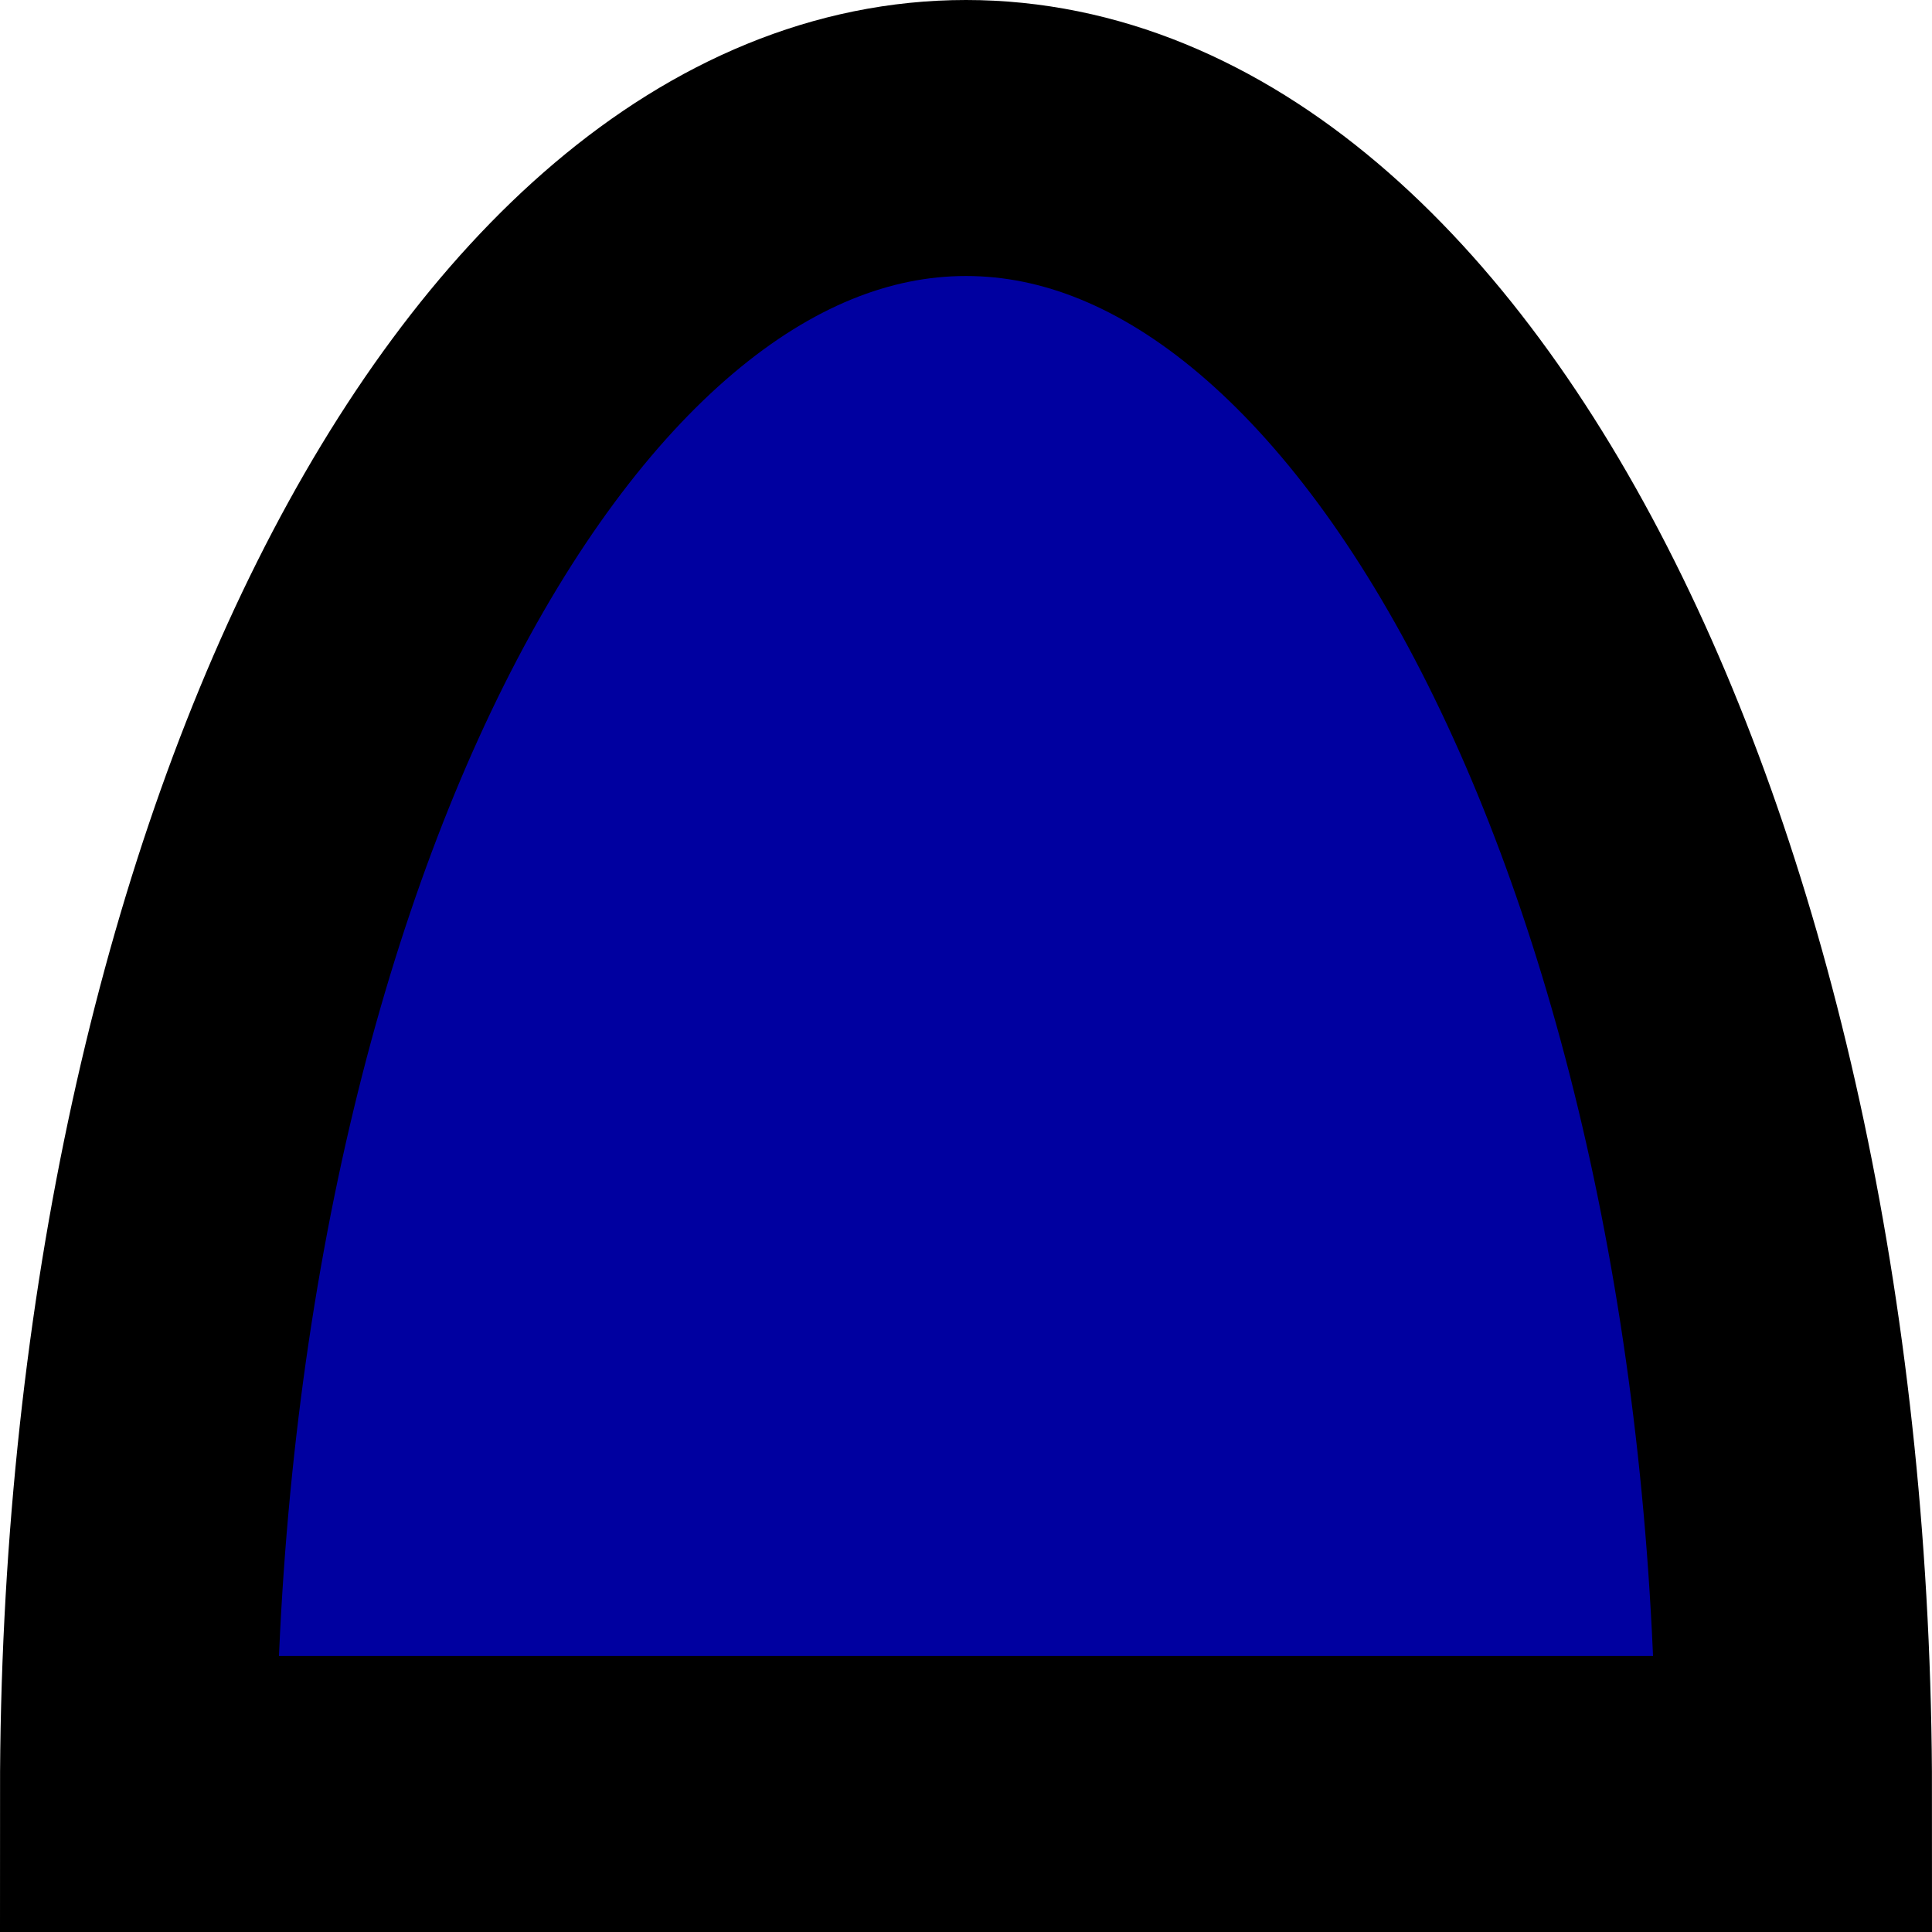
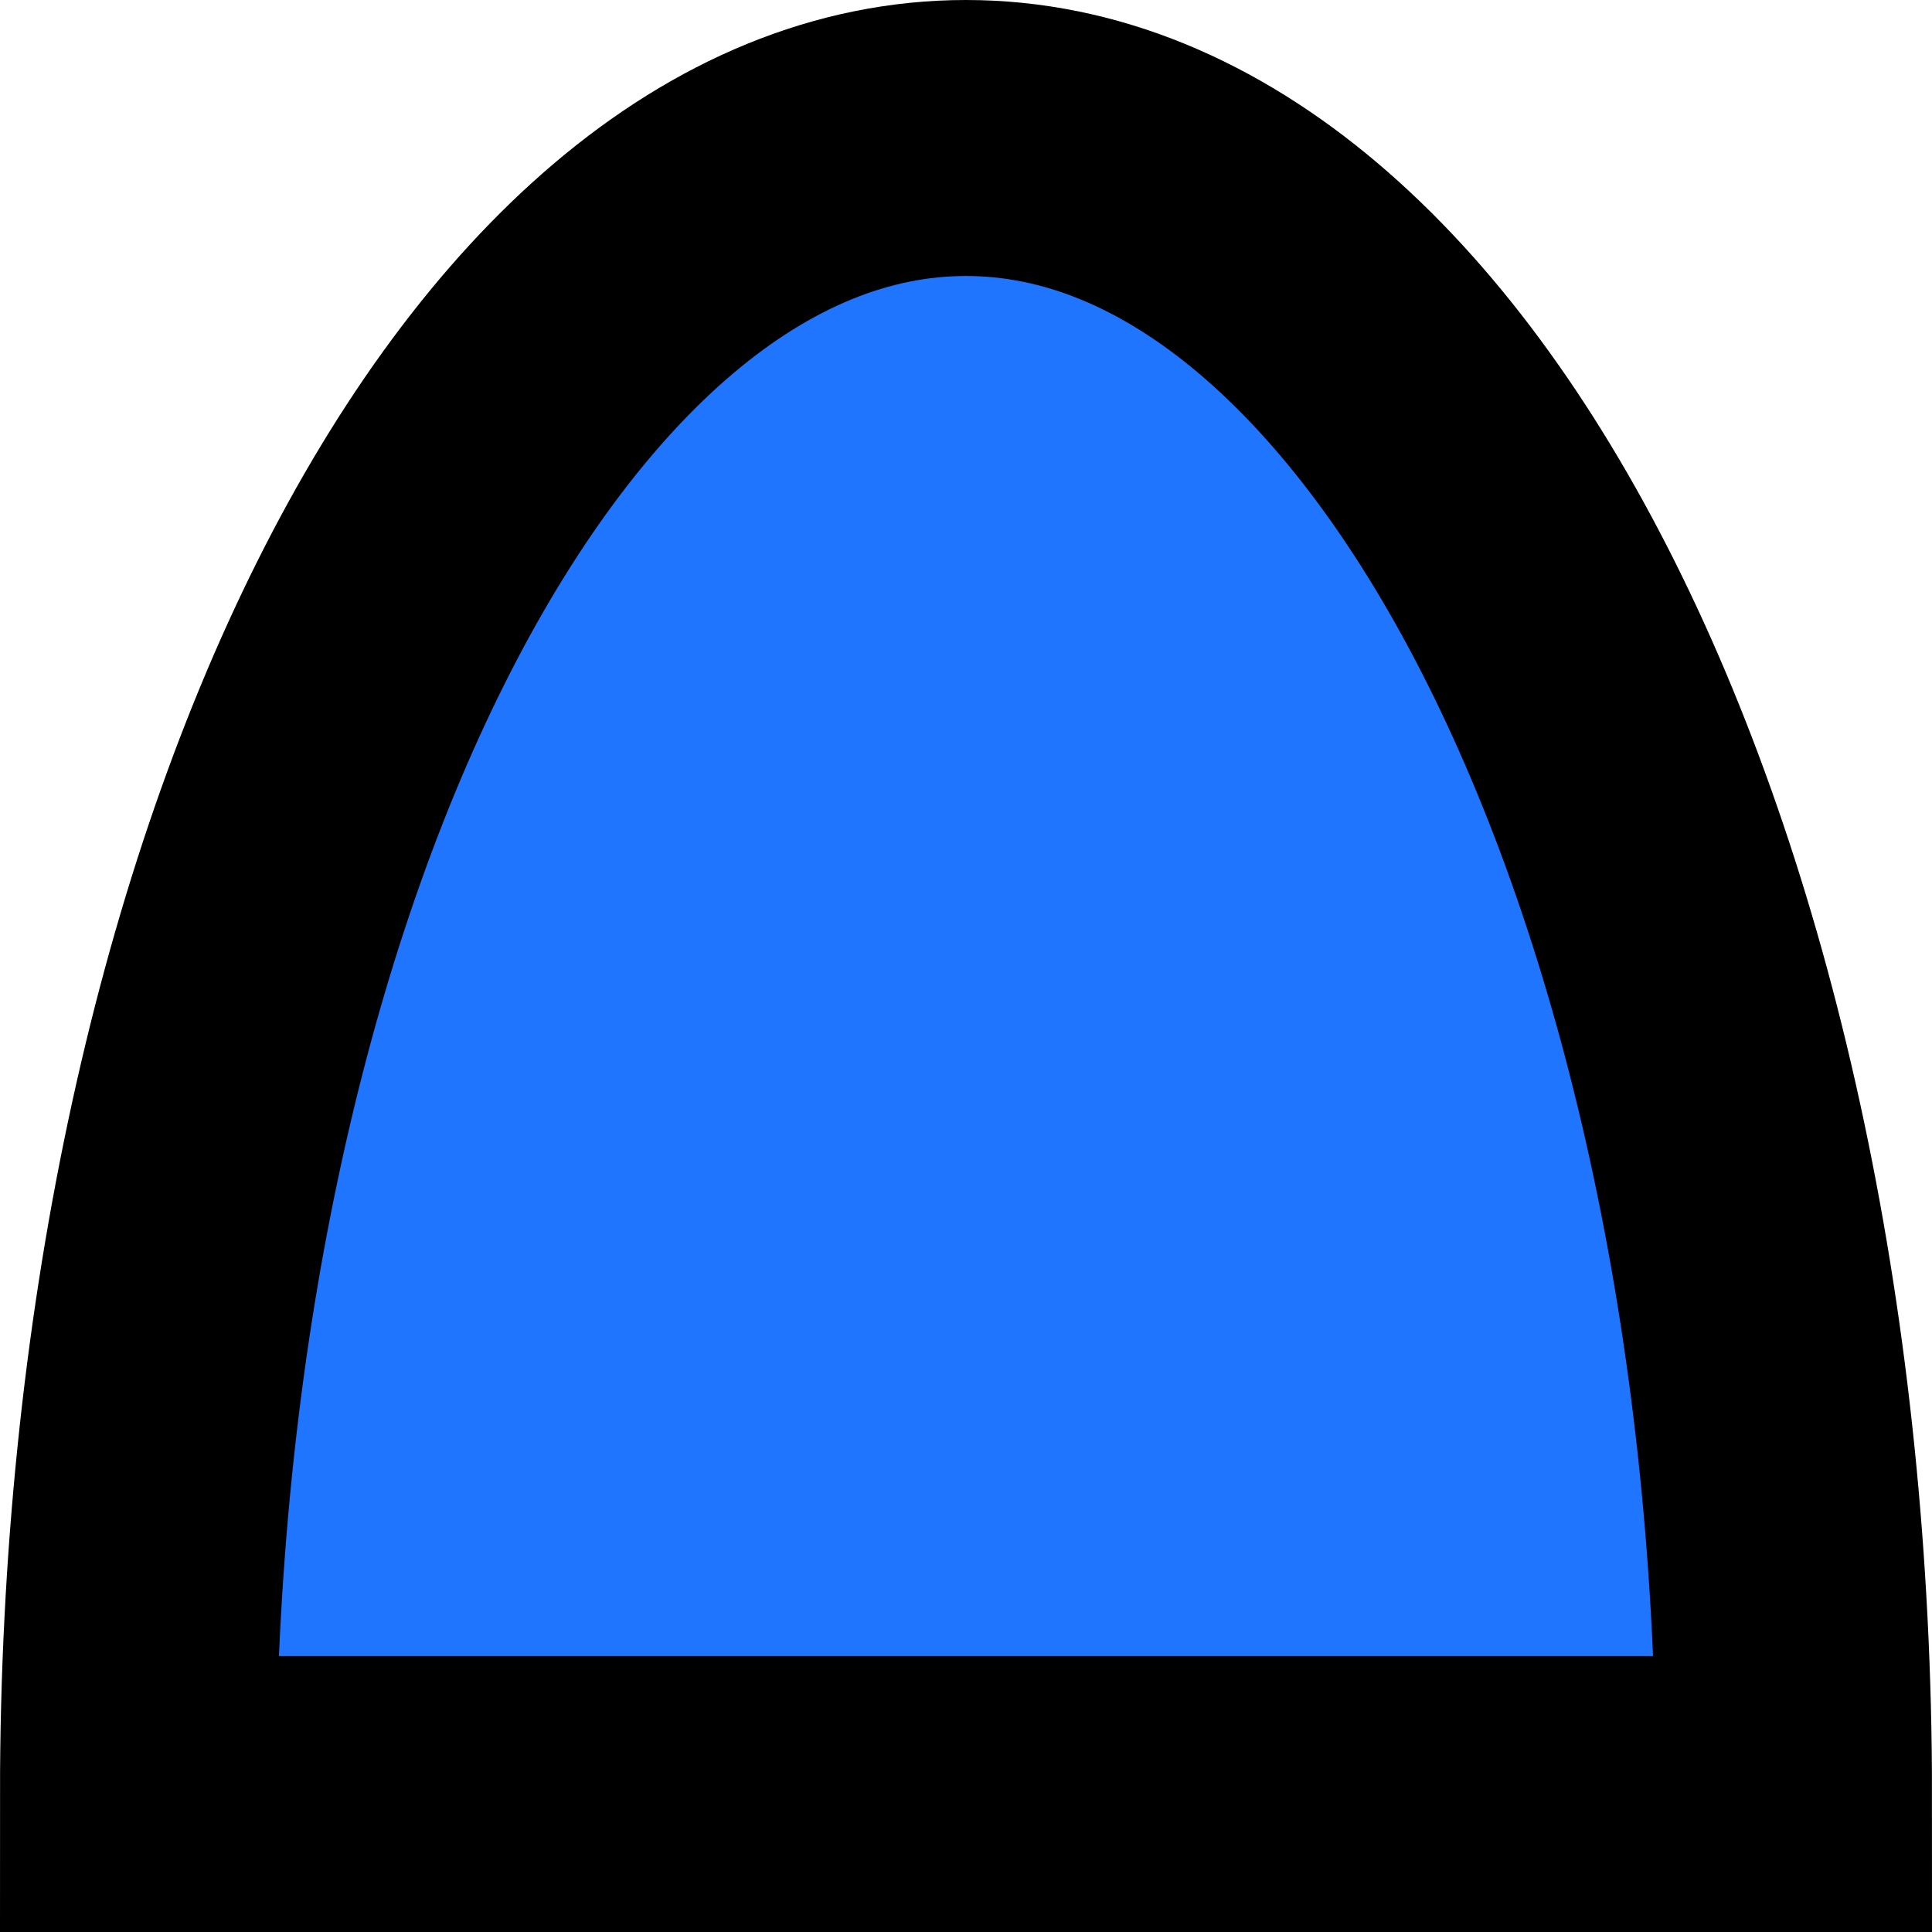
<svg xmlns="http://www.w3.org/2000/svg" style="isolation:isolate" viewBox="925.5 407.5 35 35" width="35" height="35">
-   <path fill="rgb(0, 0, 160)" stroke="rgb(0, 0, 0)" stroke-linecap="square" stroke-linejoin="miter" stroke-miterlimit="3" stroke-width="5" d="M 928 440 C 928 423.443 934.721 410 943 410 C 951.279 410 958 423.443 958 440 L 943 440 L 928 440 Z" vector-effect="non-scaling-stroke" />
+   <path fill="rgb(32, 117, 255)" stroke="rgb(0, 0, 0)" stroke-linecap="square" stroke-linejoin="miter" stroke-miterlimit="3" stroke-width="5" d="M 928 440 C 928 423.443 934.721 410 943 410 C 951.279 410 958 423.443 958 440 L 943 440 L 928 440 Z" vector-effect="non-scaling-stroke" />
</svg>
